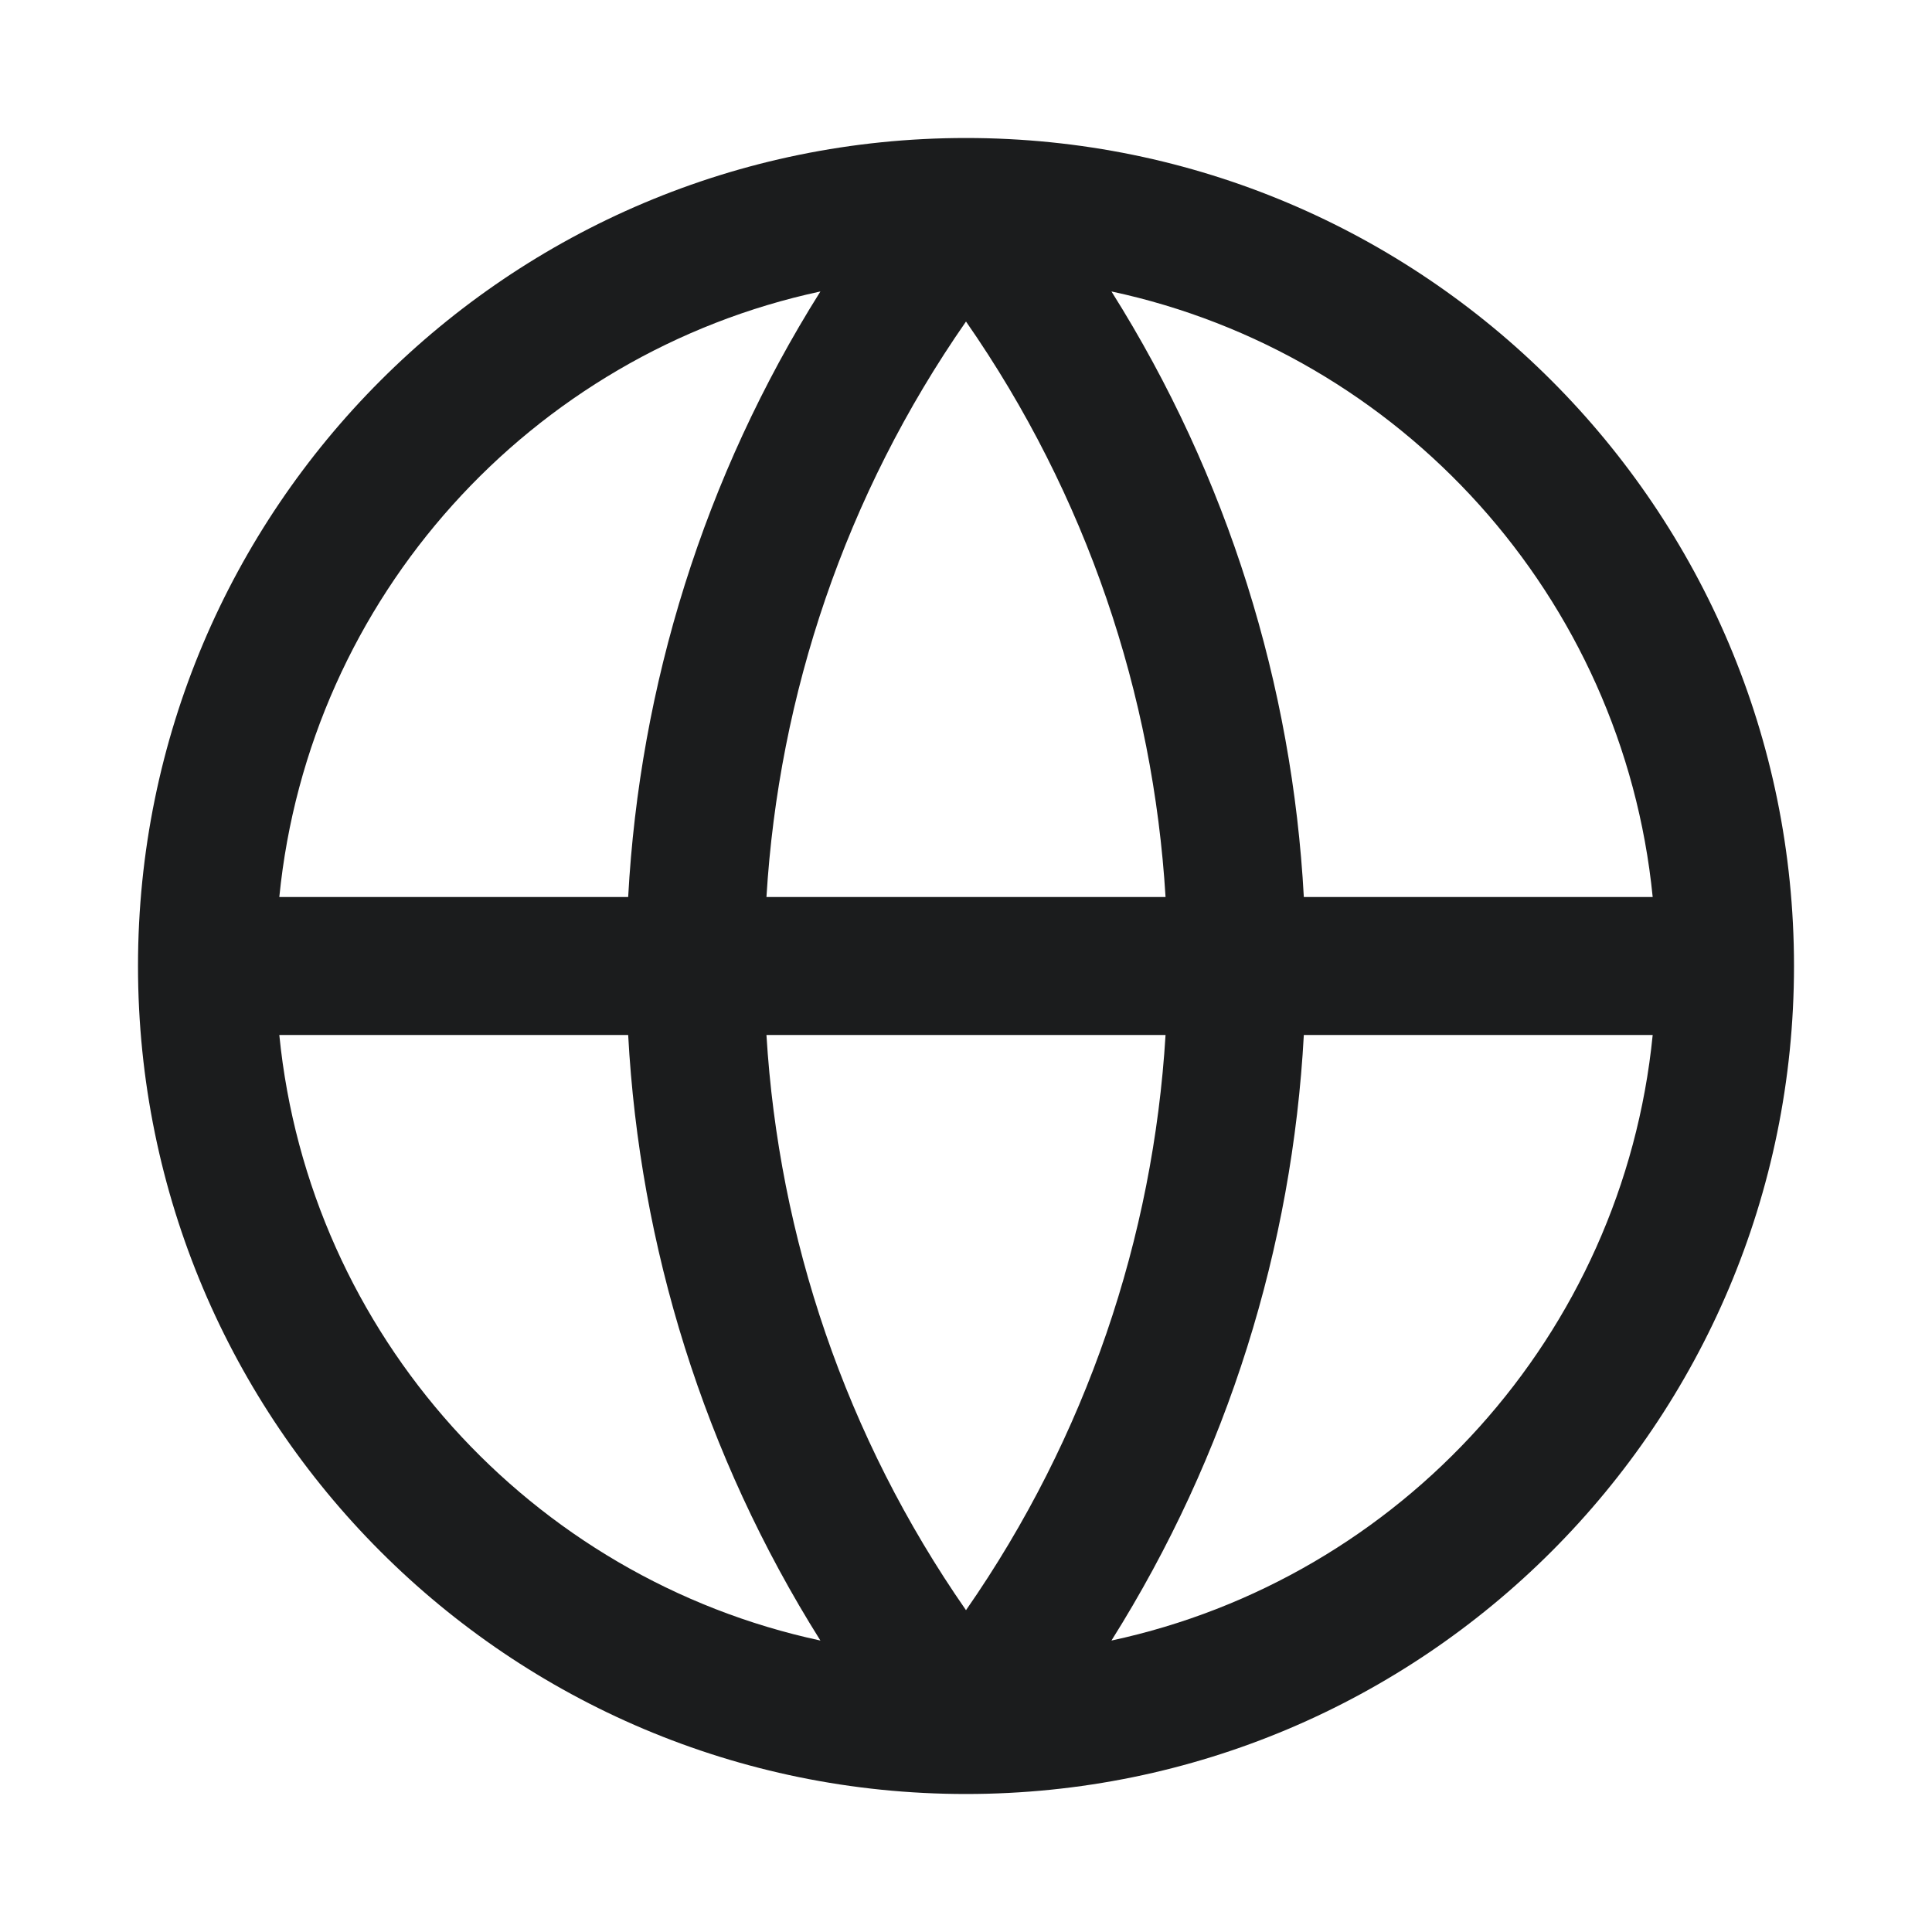
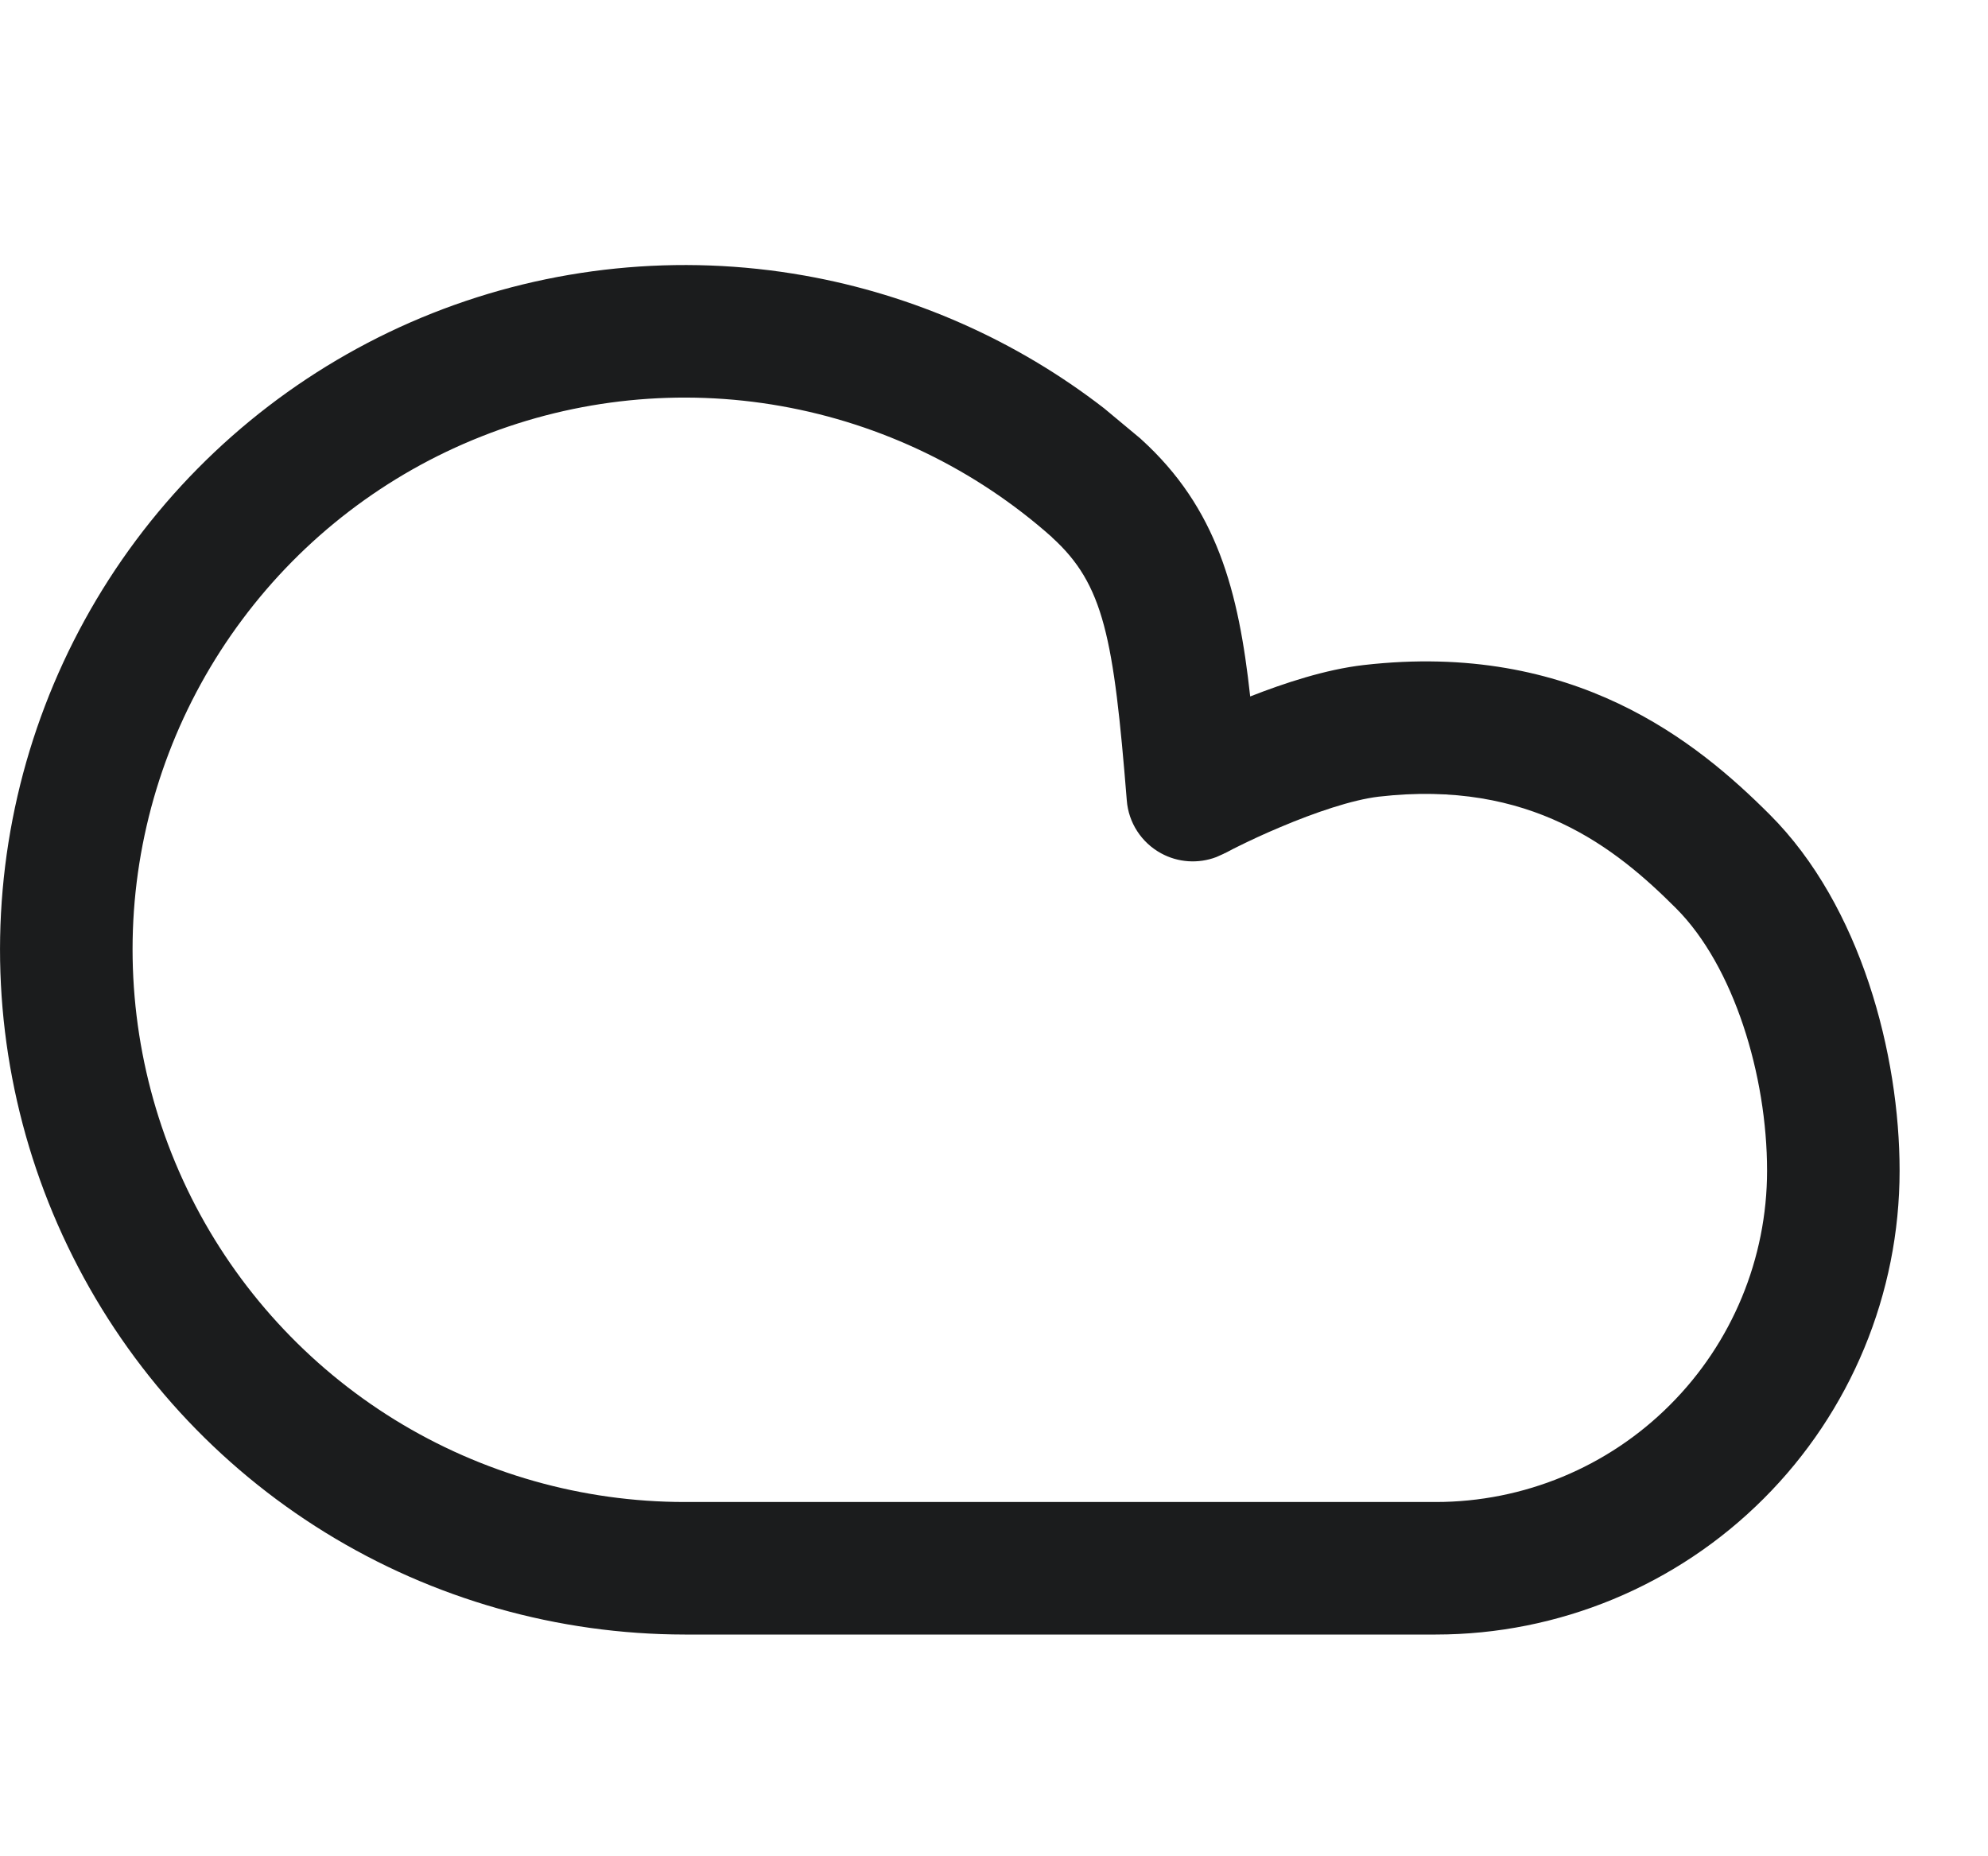
- <svg xmlns="http://www.w3.org/2000/svg" width="14" height="14" viewBox="0 0 14 14" fill="none">
-   <path d="M7 1C10.314 1 13 3.687 13 7C13 10.314 10.314 13 7 13C3.686 13 1 10.314 1 7C1 3.687 3.686 1 7 1ZM9.448 7.5C9.365 9.03 8.9 10.543 8.054 11.888C10.15 11.438 11.76 9.674 11.976 7.5H9.448ZM2.024 7.5C2.24 9.674 3.849 11.438 5.945 11.888C5.099 10.543 4.635 9.03 4.552 7.5H2.024ZM5.554 7.5C5.643 8.965 6.125 10.41 7 11.668C7.875 10.41 8.357 8.965 8.446 7.5H5.554ZM5.945 2.112C3.849 2.562 2.24 4.326 2.024 6.5H4.552C4.635 4.97 5.099 3.457 5.945 2.112ZM8.054 2.112C8.901 3.457 9.365 4.97 9.448 6.5H11.976C11.76 4.326 10.151 2.561 8.054 2.112ZM7 2.33C6.124 3.589 5.643 5.035 5.554 6.5H8.446C8.357 5.035 7.876 3.589 7 2.33Z" fill="#1B1C1D" />
+ <svg xmlns="http://www.w3.org/2000/svg" width="15" height="14" viewBox="0 0 15 14" fill="none">
+   <path d="M3.263 2.363C4.154 2.01 5.126 1.912 6.069 2.079C6.894 2.225 7.671 2.57 8.331 3.081L8.606 3.31L8.609 3.313C9.184 3.834 9.346 4.461 9.433 5.255C9.688 5.155 10.001 5.051 10.289 5.018C11.878 4.835 12.807 5.6 13.353 6.146C14.043 6.835 14.333 7.96 14.333 8.833C14.333 9.761 13.964 10.652 13.307 11.308C12.651 11.964 11.761 12.333 10.833 12.333H5.166C4.208 12.332 3.269 12.066 2.454 11.563C1.639 11.06 0.979 10.339 0.55 9.483C0.12 8.627 -0.064 7.667 0.02 6.713C0.104 5.758 0.453 4.846 1.025 4.078C1.598 3.31 2.373 2.716 3.263 2.363ZM5.894 3.064C5.134 2.929 4.351 3.008 3.633 3.293C2.914 3.577 2.289 4.056 1.827 4.676C1.365 5.295 1.084 6.031 1.016 6.801C0.949 7.57 1.097 8.344 1.443 9.035C1.789 9.725 2.321 10.306 2.978 10.712C3.636 11.118 4.394 11.333 5.167 11.333H10.833C11.496 11.333 12.132 11.07 12.6 10.601C13.069 10.133 13.333 9.496 13.333 8.833C13.333 8.114 13.082 7.289 12.646 6.853C12.192 6.399 11.55 5.879 10.403 6.011C10.201 6.035 9.92 6.131 9.66 6.241C9.536 6.293 9.428 6.344 9.351 6.382C9.313 6.4 9.284 6.416 9.263 6.427C9.254 6.432 9.246 6.436 9.241 6.438C9.239 6.439 9.236 6.44 9.235 6.44V6.441L9.177 6.467C9.042 6.518 8.889 6.509 8.76 6.438C8.612 6.357 8.515 6.207 8.502 6.04C8.403 4.811 8.33 4.41 7.937 4.054V4.053C7.361 3.541 6.654 3.199 5.894 3.064Z" fill="#1B1C1D" />
</svg>
